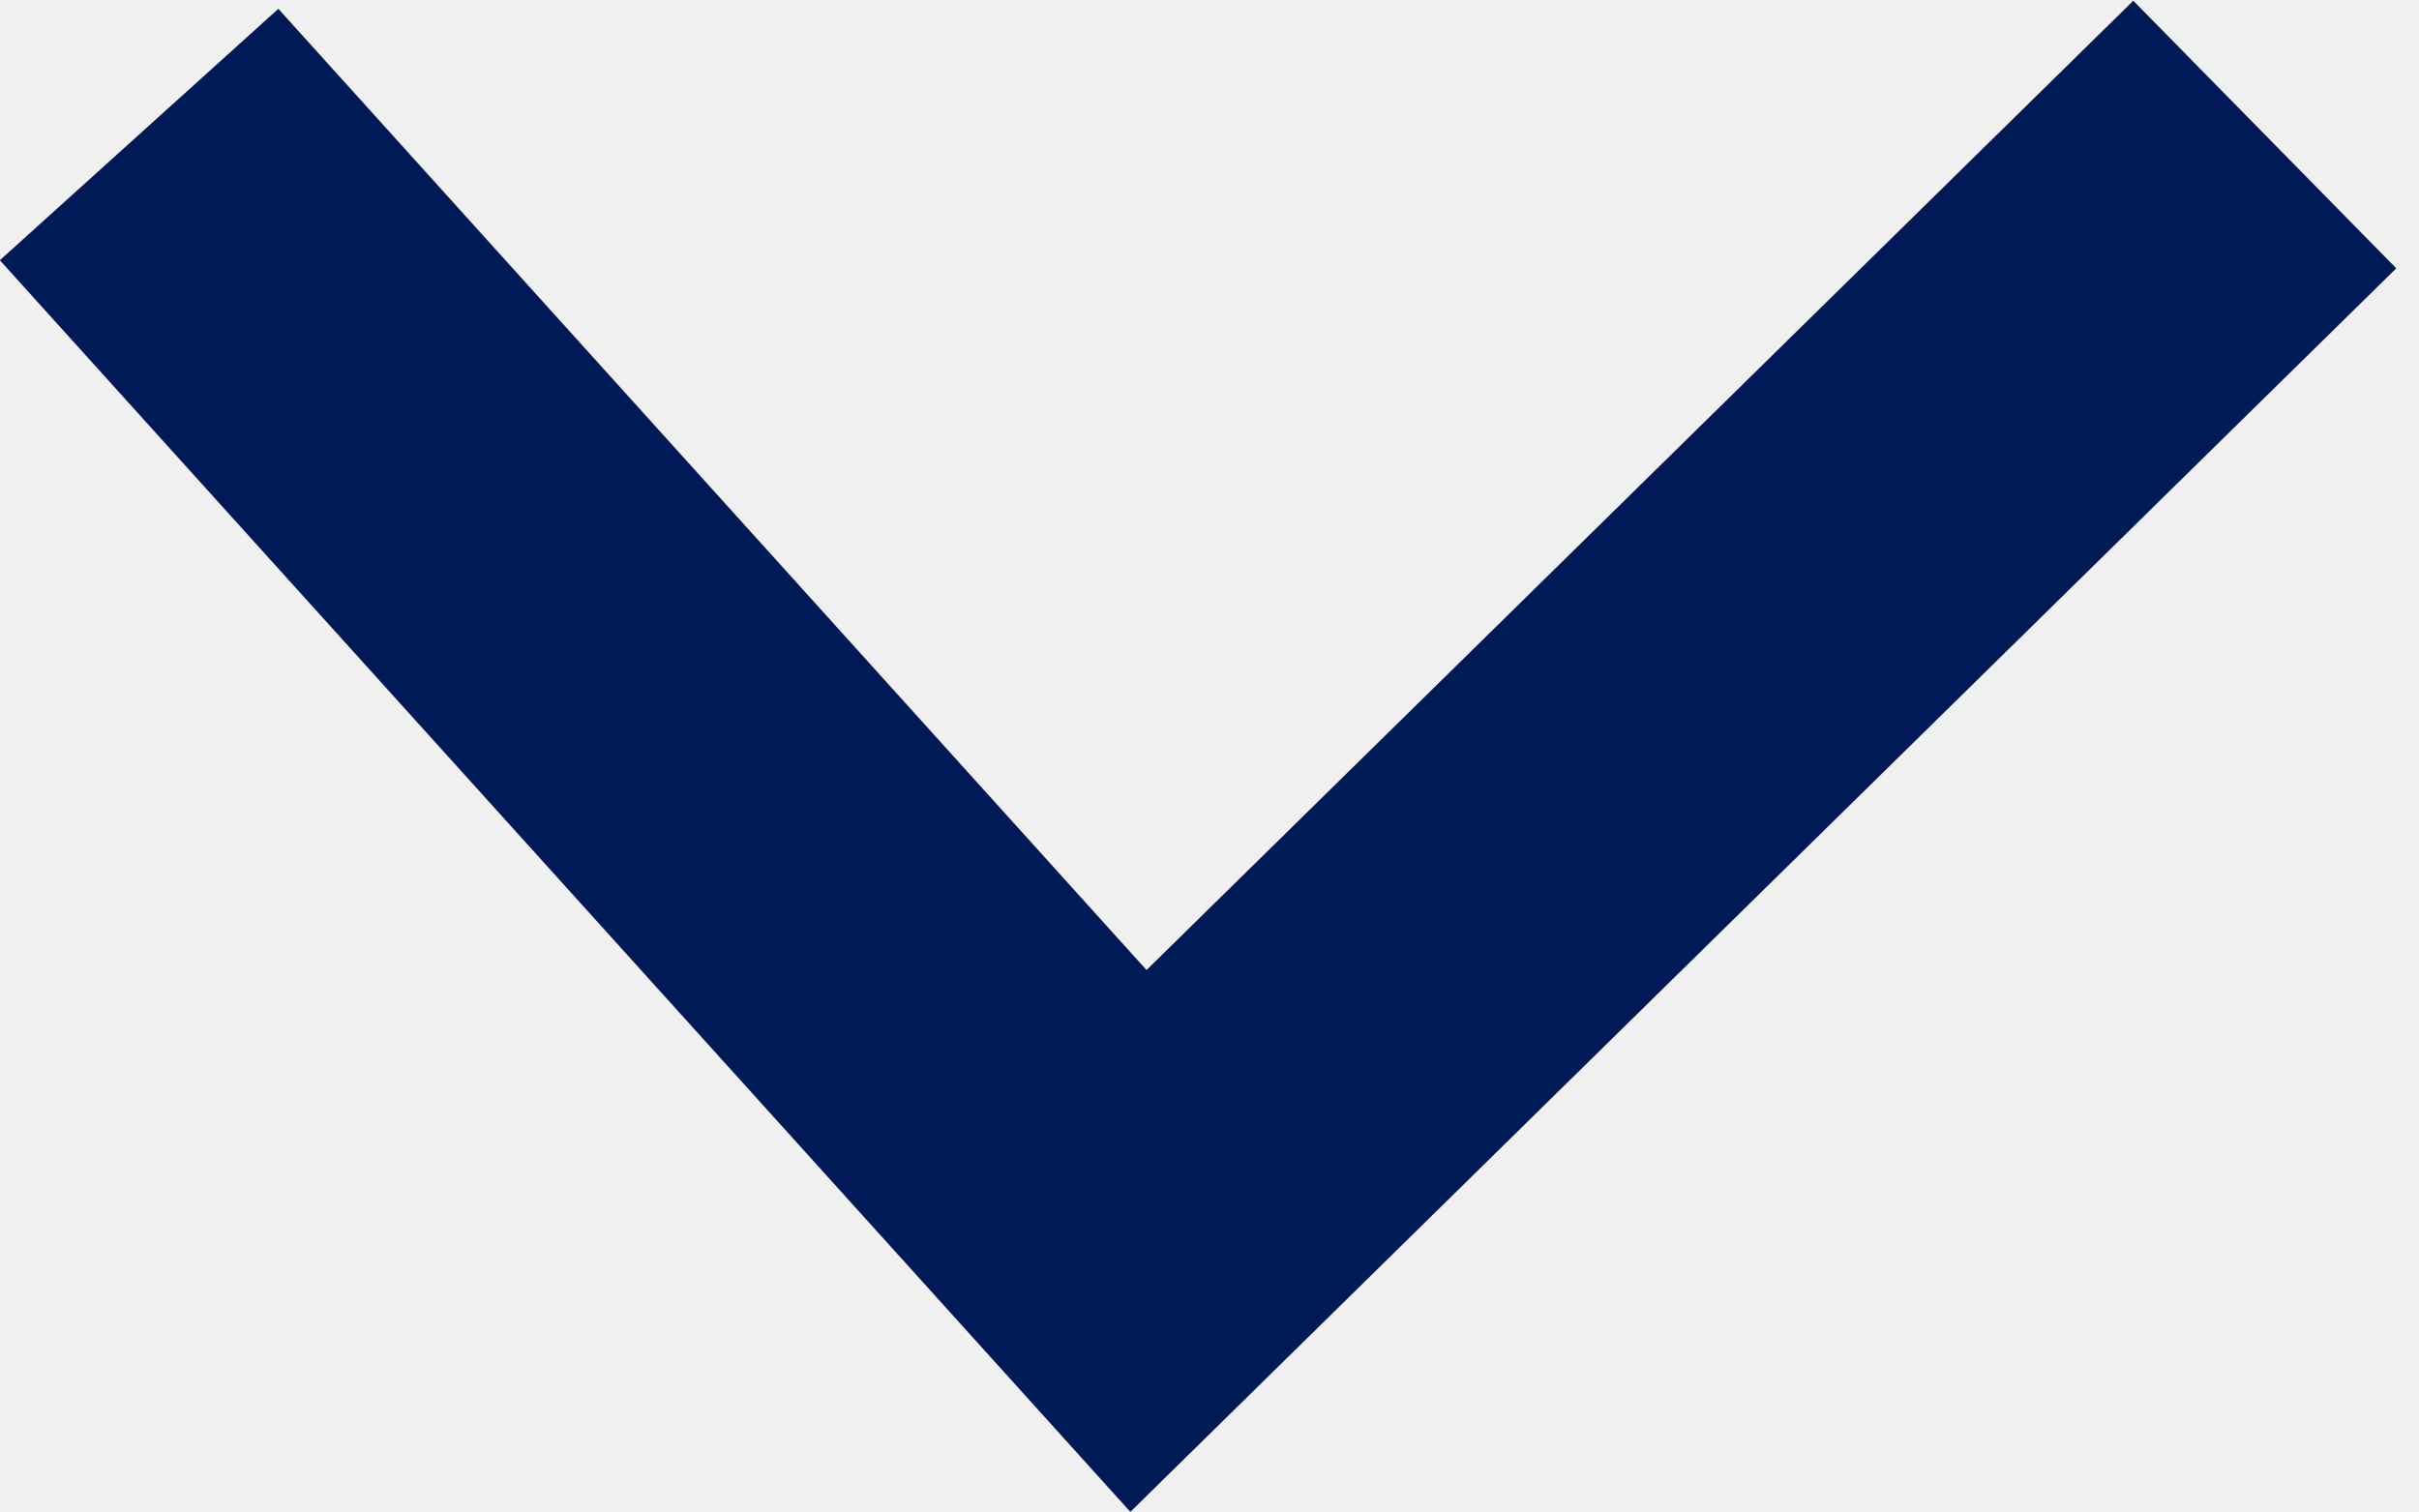
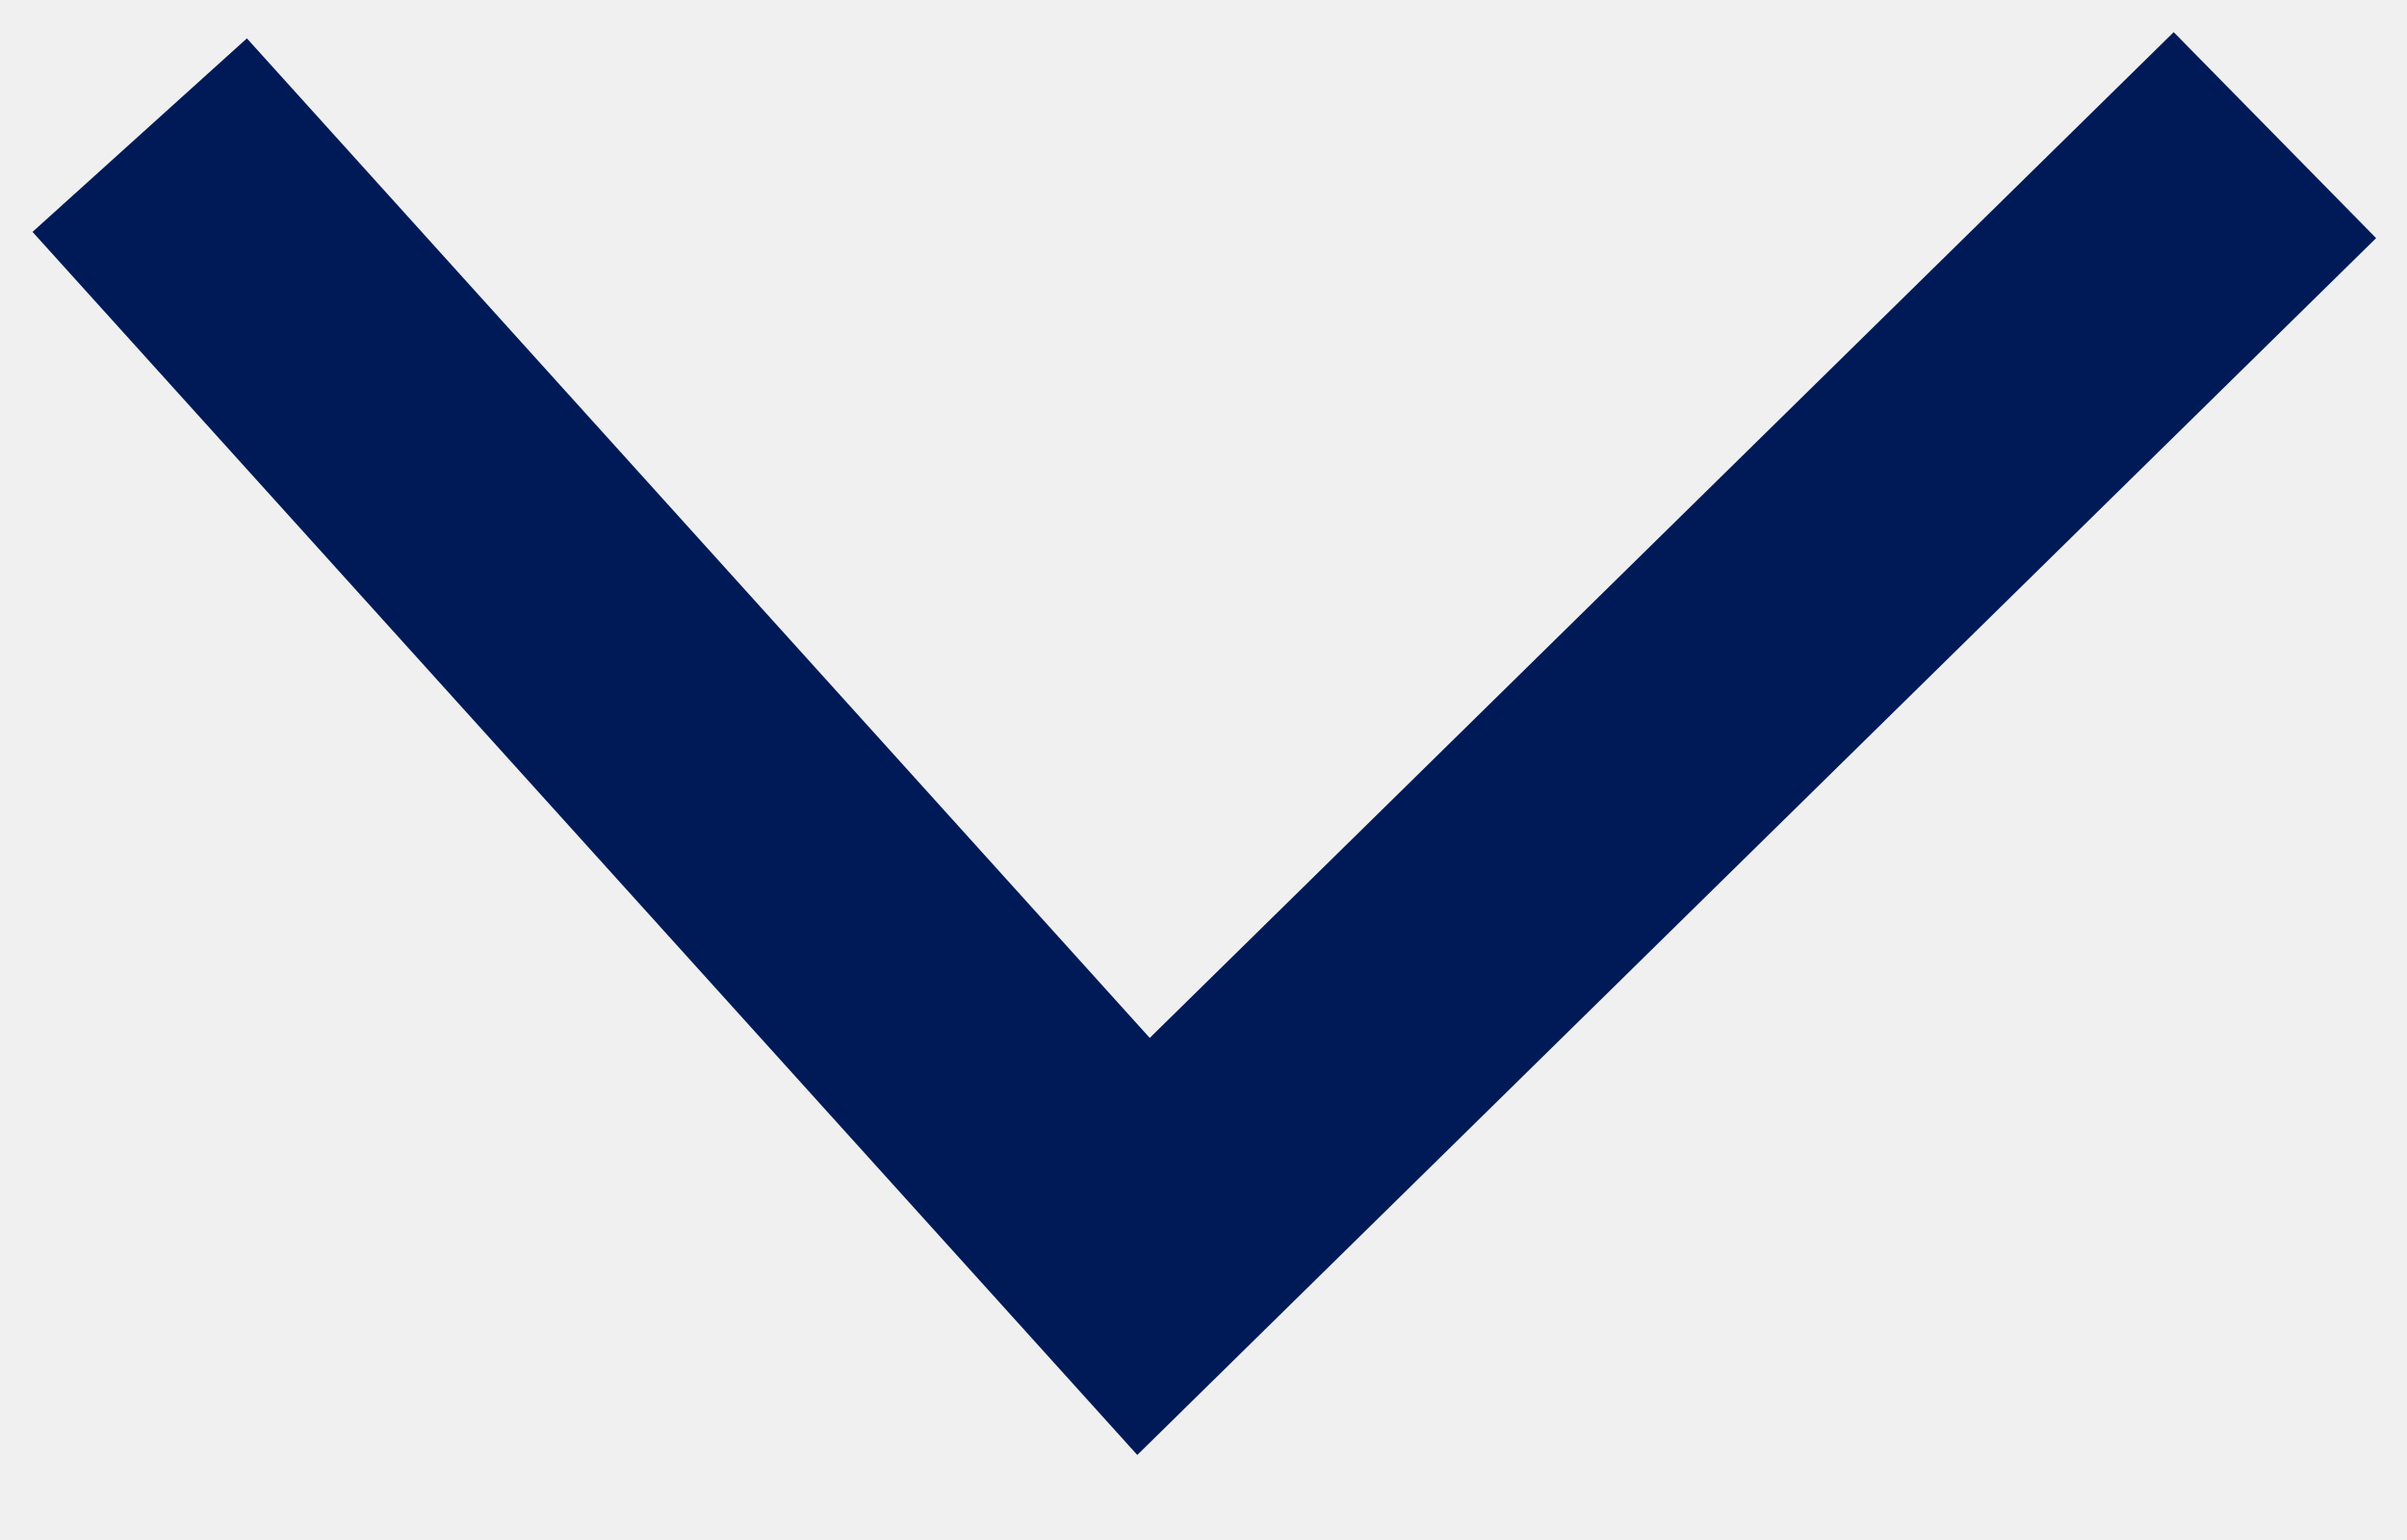
- <svg xmlns="http://www.w3.org/2000/svg" width="16" height="10" viewBox="0 0 16 10" fill="none">
+ <svg xmlns="http://www.w3.org/2000/svg" width="25" height="16" viewBox="0 0 25 16" fill="none">
  <g clip-path="url(#clip0)">
-     <path d="M0.92 0.89L7.53 8.21L14.98 0.89" stroke="#001A58" stroke-width="2.482" stroke-miterlimit="10" />
+     <path d="M1.451 1.404L11.877 12.95L23.628 1.404" stroke="#001A58" stroke-width="3" stroke-miterlimit="10" />
  </g>
  <defs>
    <clipPath id="clip0">
-       <rect width="15.85" height="10" fill="white" />
+       <rect width="25" height="15.773" fill="white" />
    </clipPath>
  </defs>
</svg>
